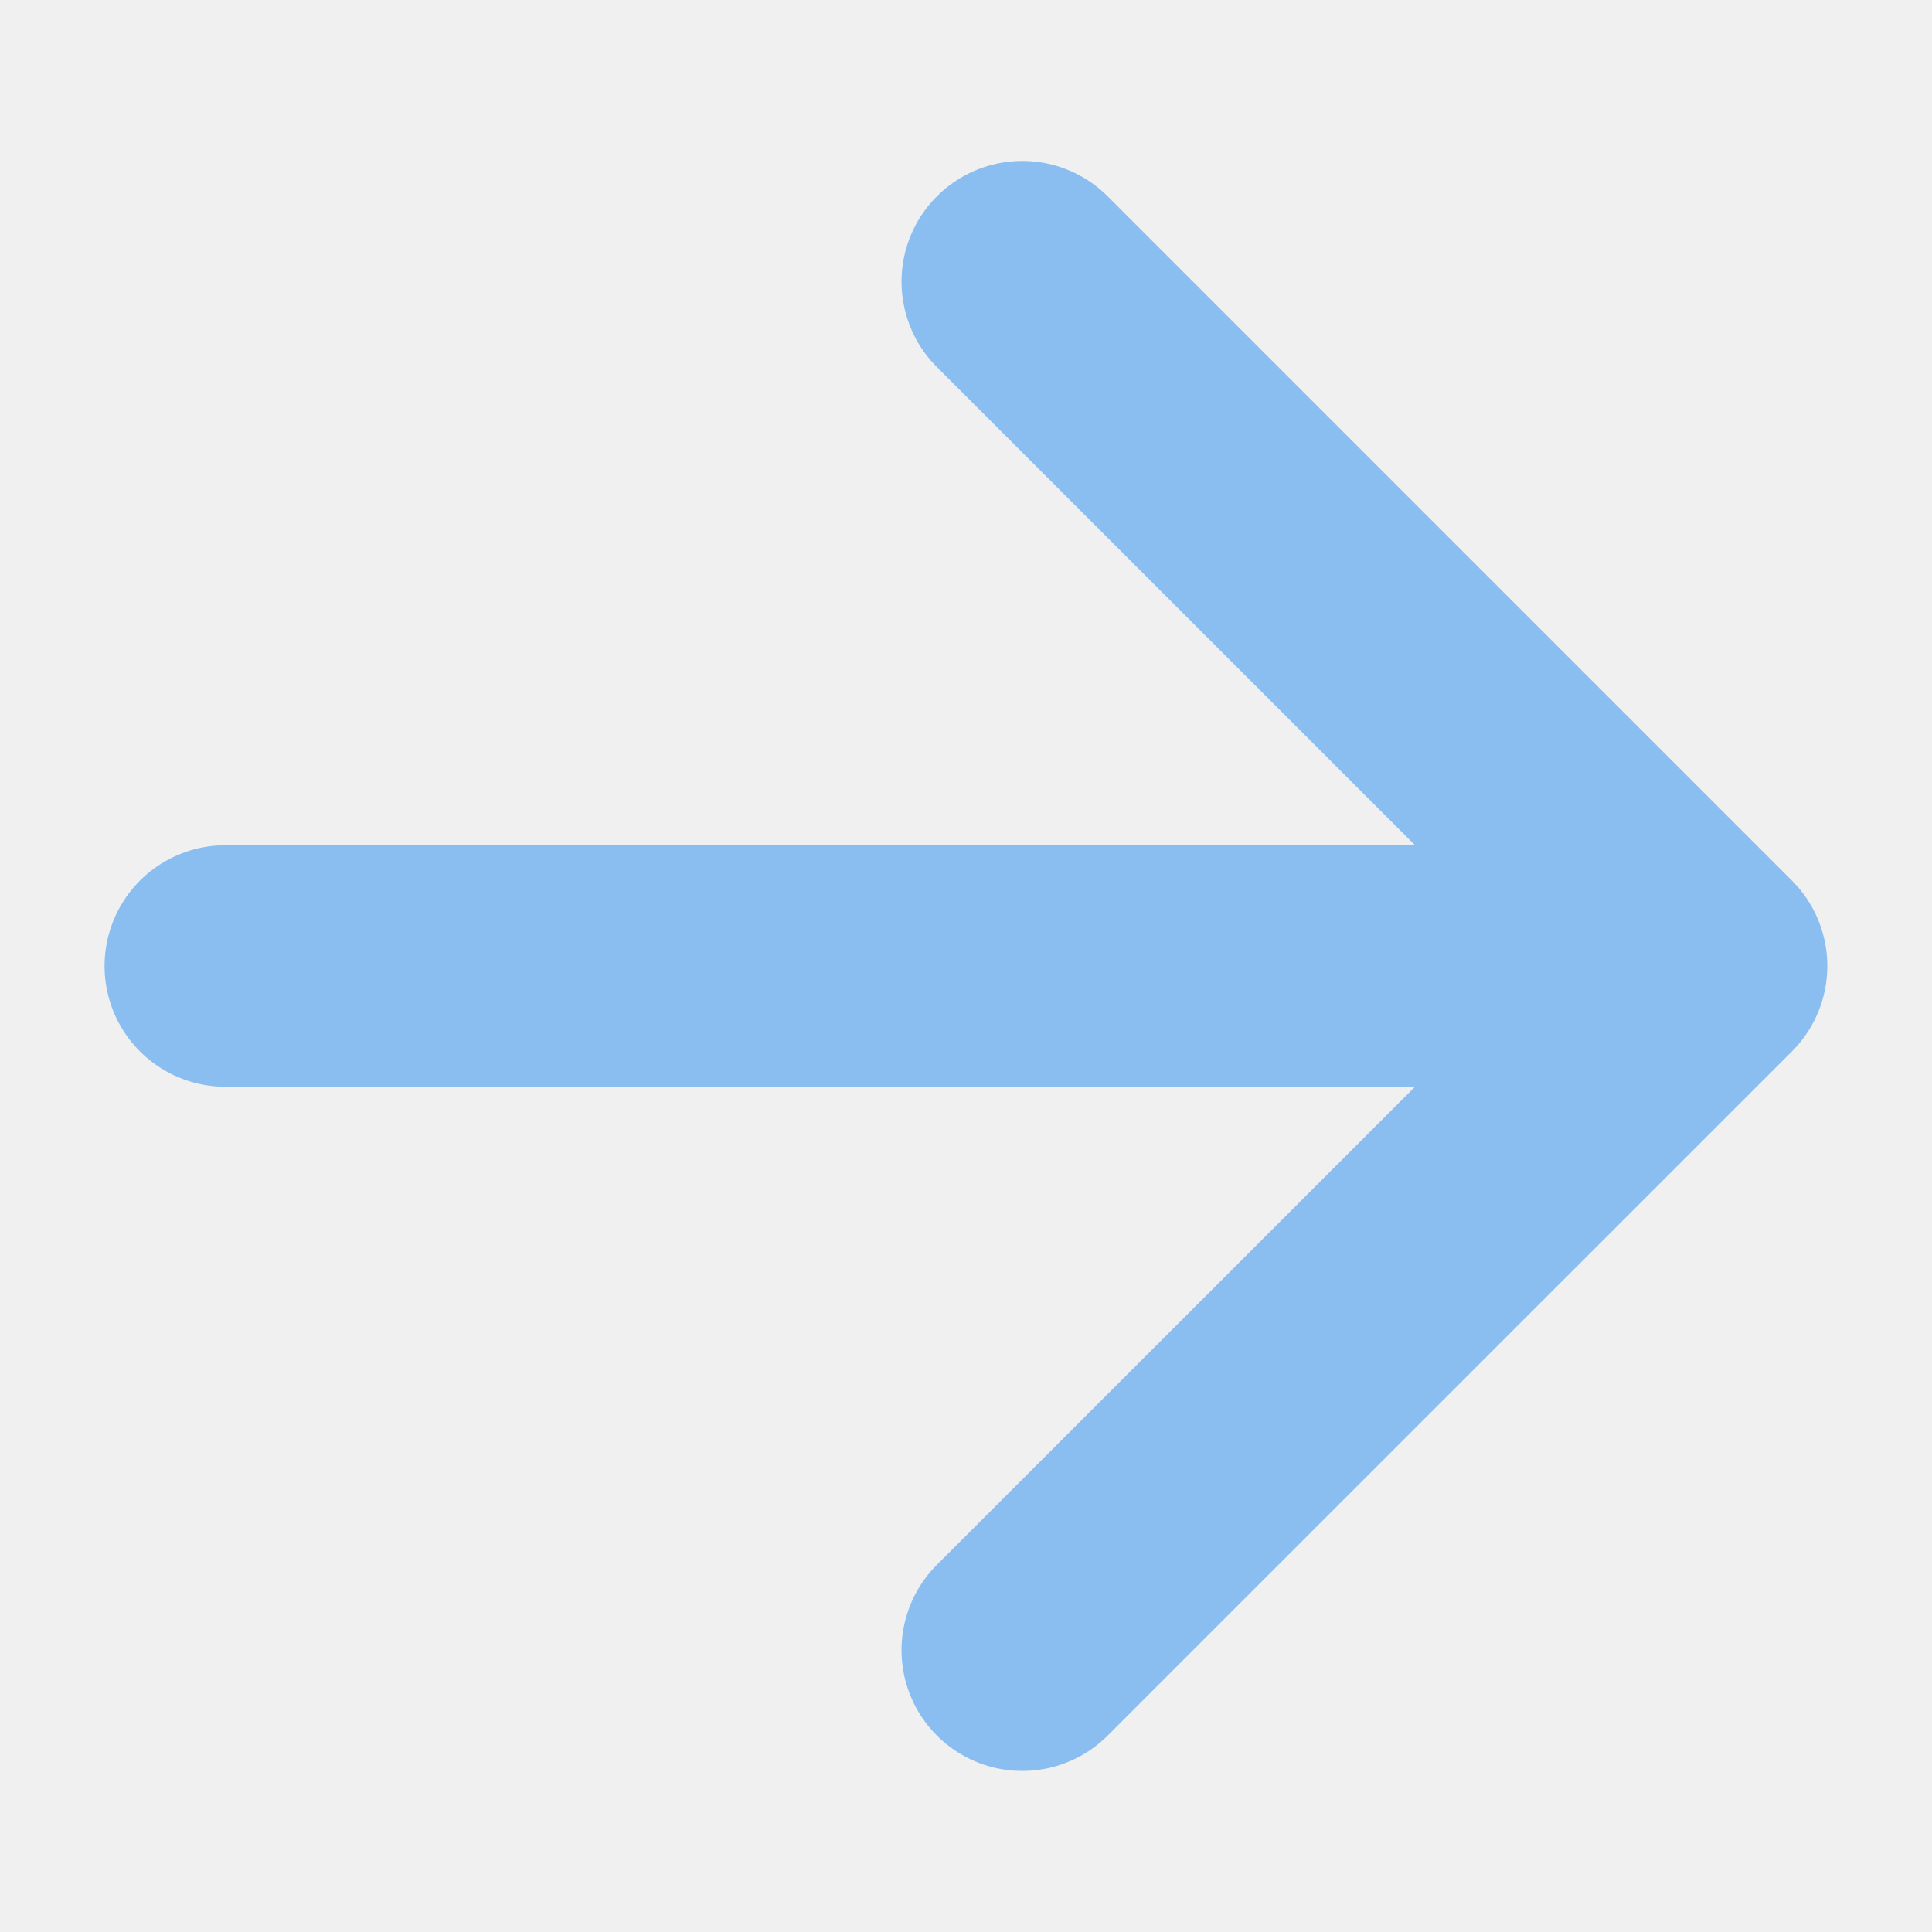
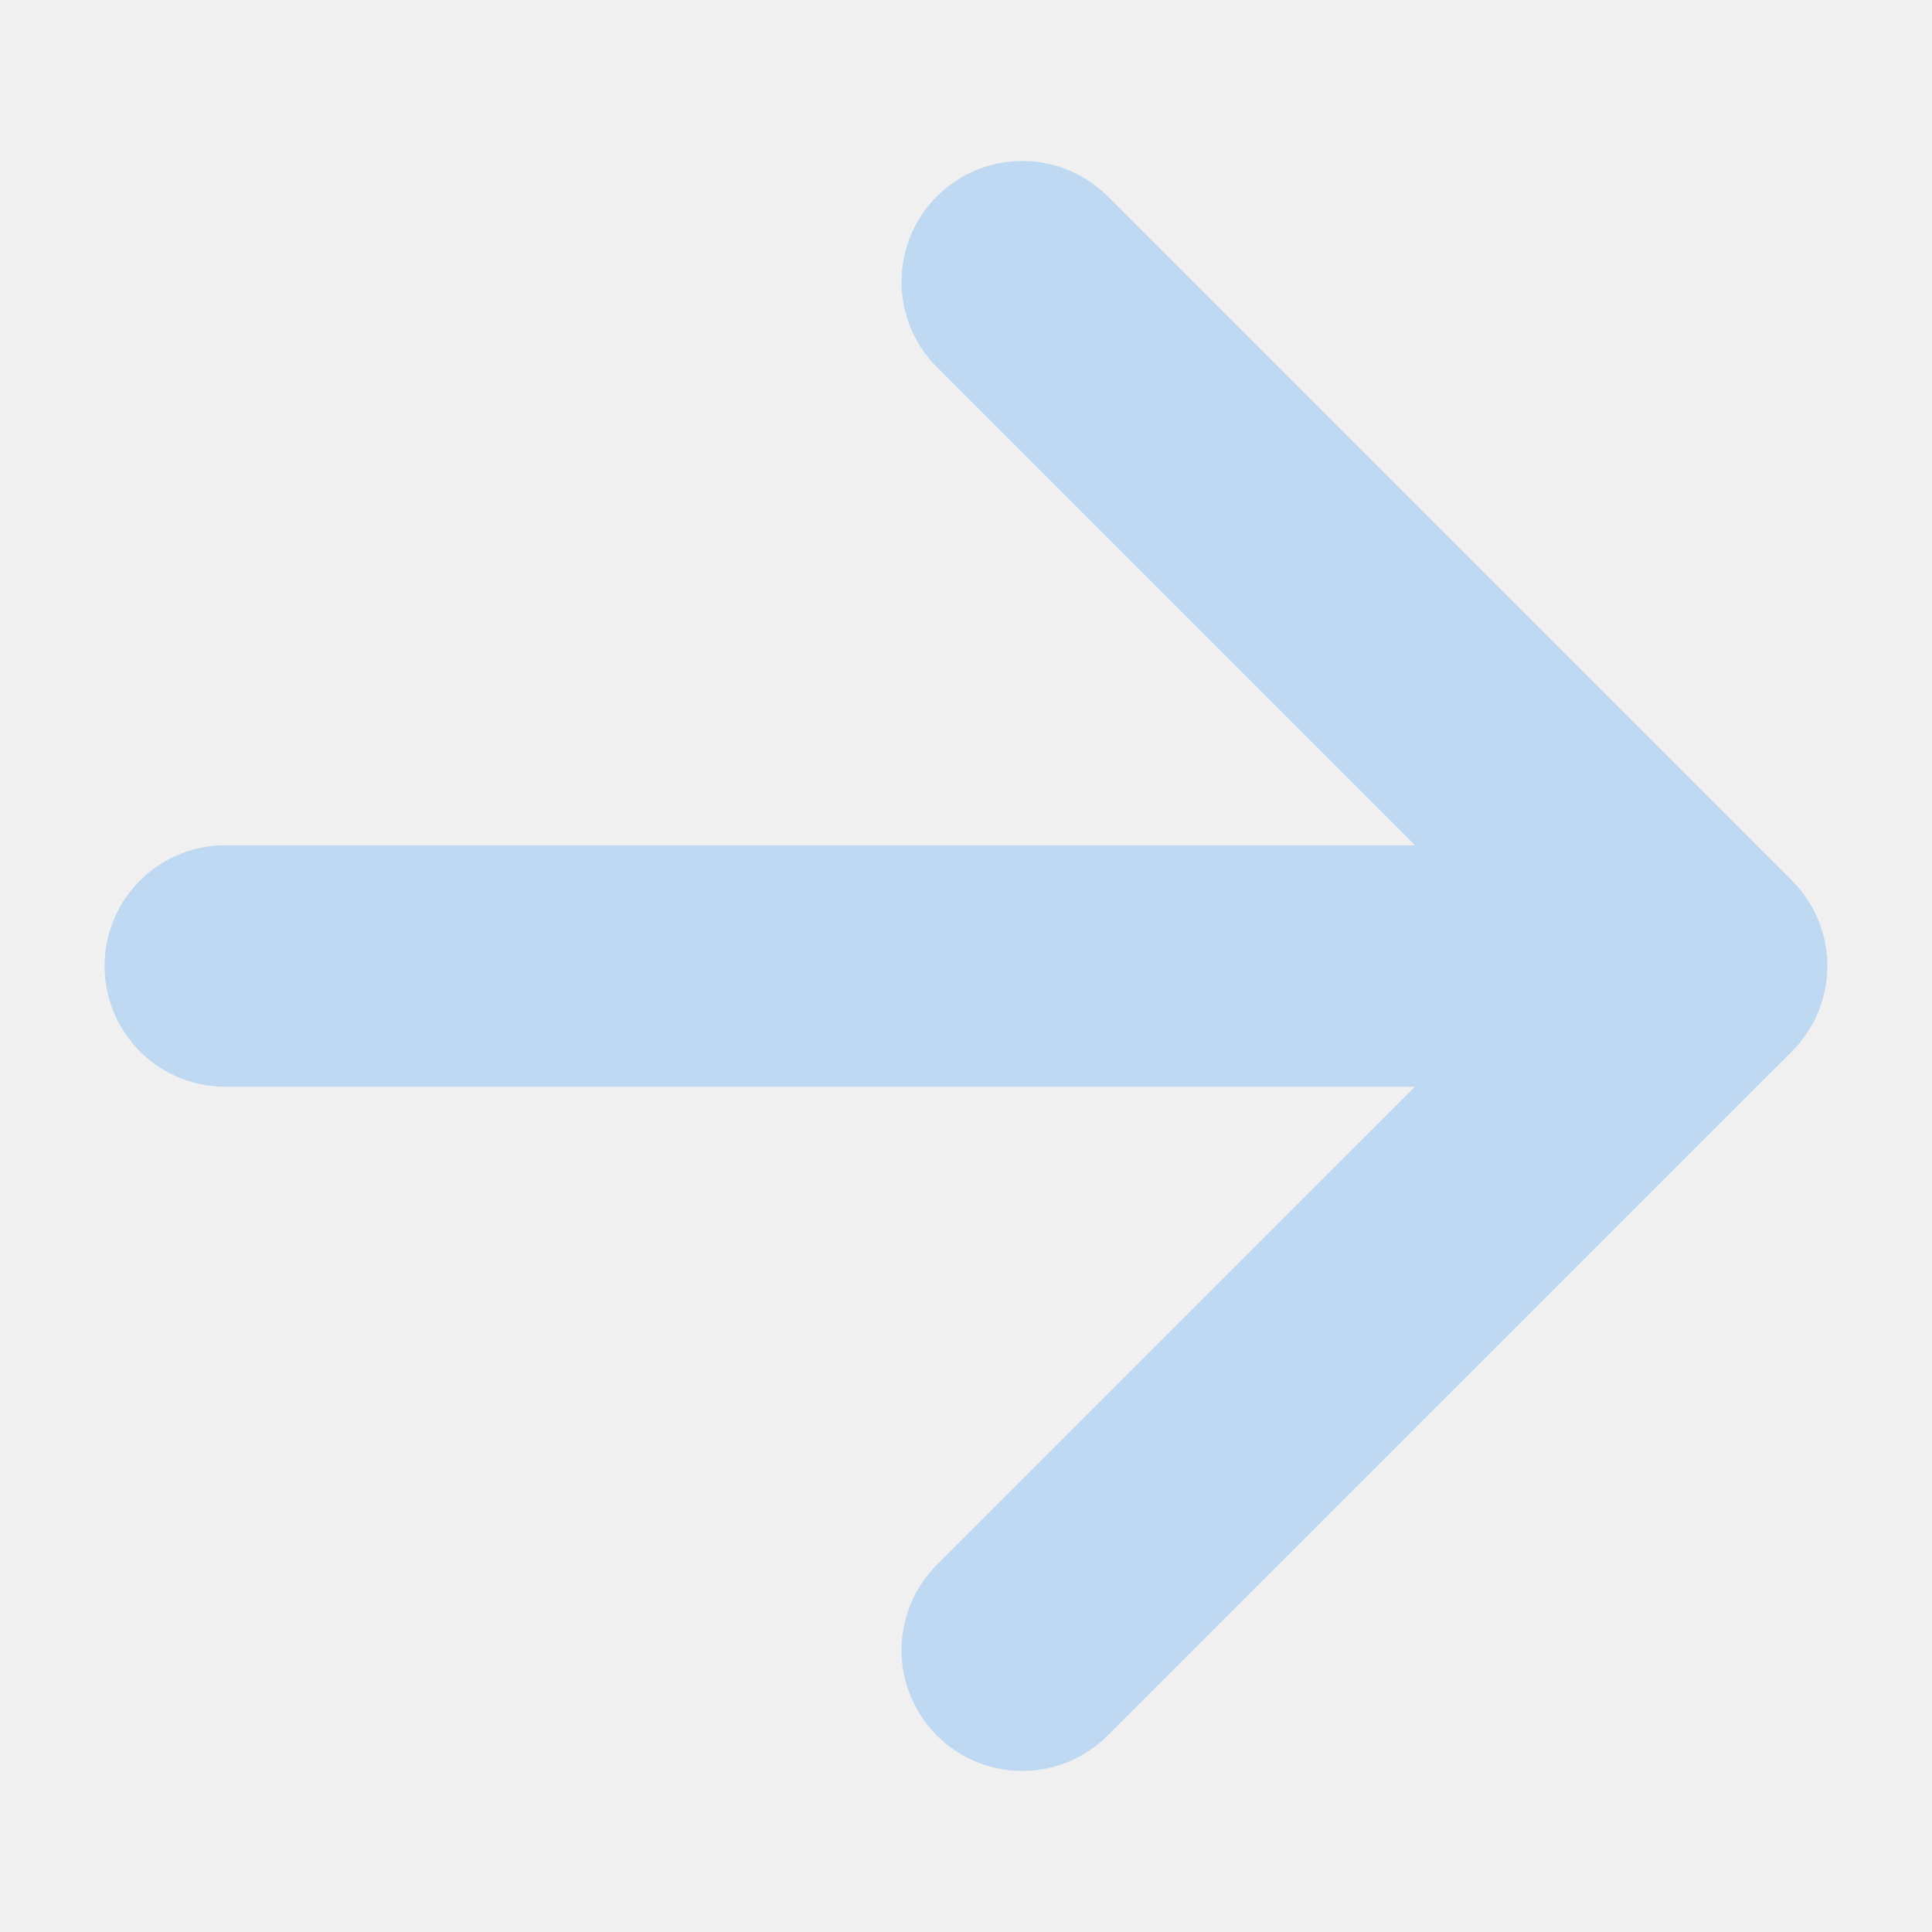
<svg xmlns="http://www.w3.org/2000/svg" width="16" height="16" viewBox="0 0 16 16" fill="none">
  <g opacity="0.5" clip-path="url(#clip0)">
-     <path d="M1.866 8L14.133 8M14.133 8L8.466 13.666M14.133 8L8.466 2.333" stroke="#248BF2" stroke-width="2" stroke-linecap="round" stroke-linejoin="round" />
+     <path d="M1.866 8L14.133 8M14.133 8L8.466 13.666M14.133 8L8.466 2.333" stroke="#8DC1F6" stroke-width="2" stroke-linecap="round" stroke-linejoin="round" />
  </g>
  <defs>
    <clipPath id="clip0">
      <rect width="16" height="16" fill="white" />
    </clipPath>
  </defs>
</svg>
